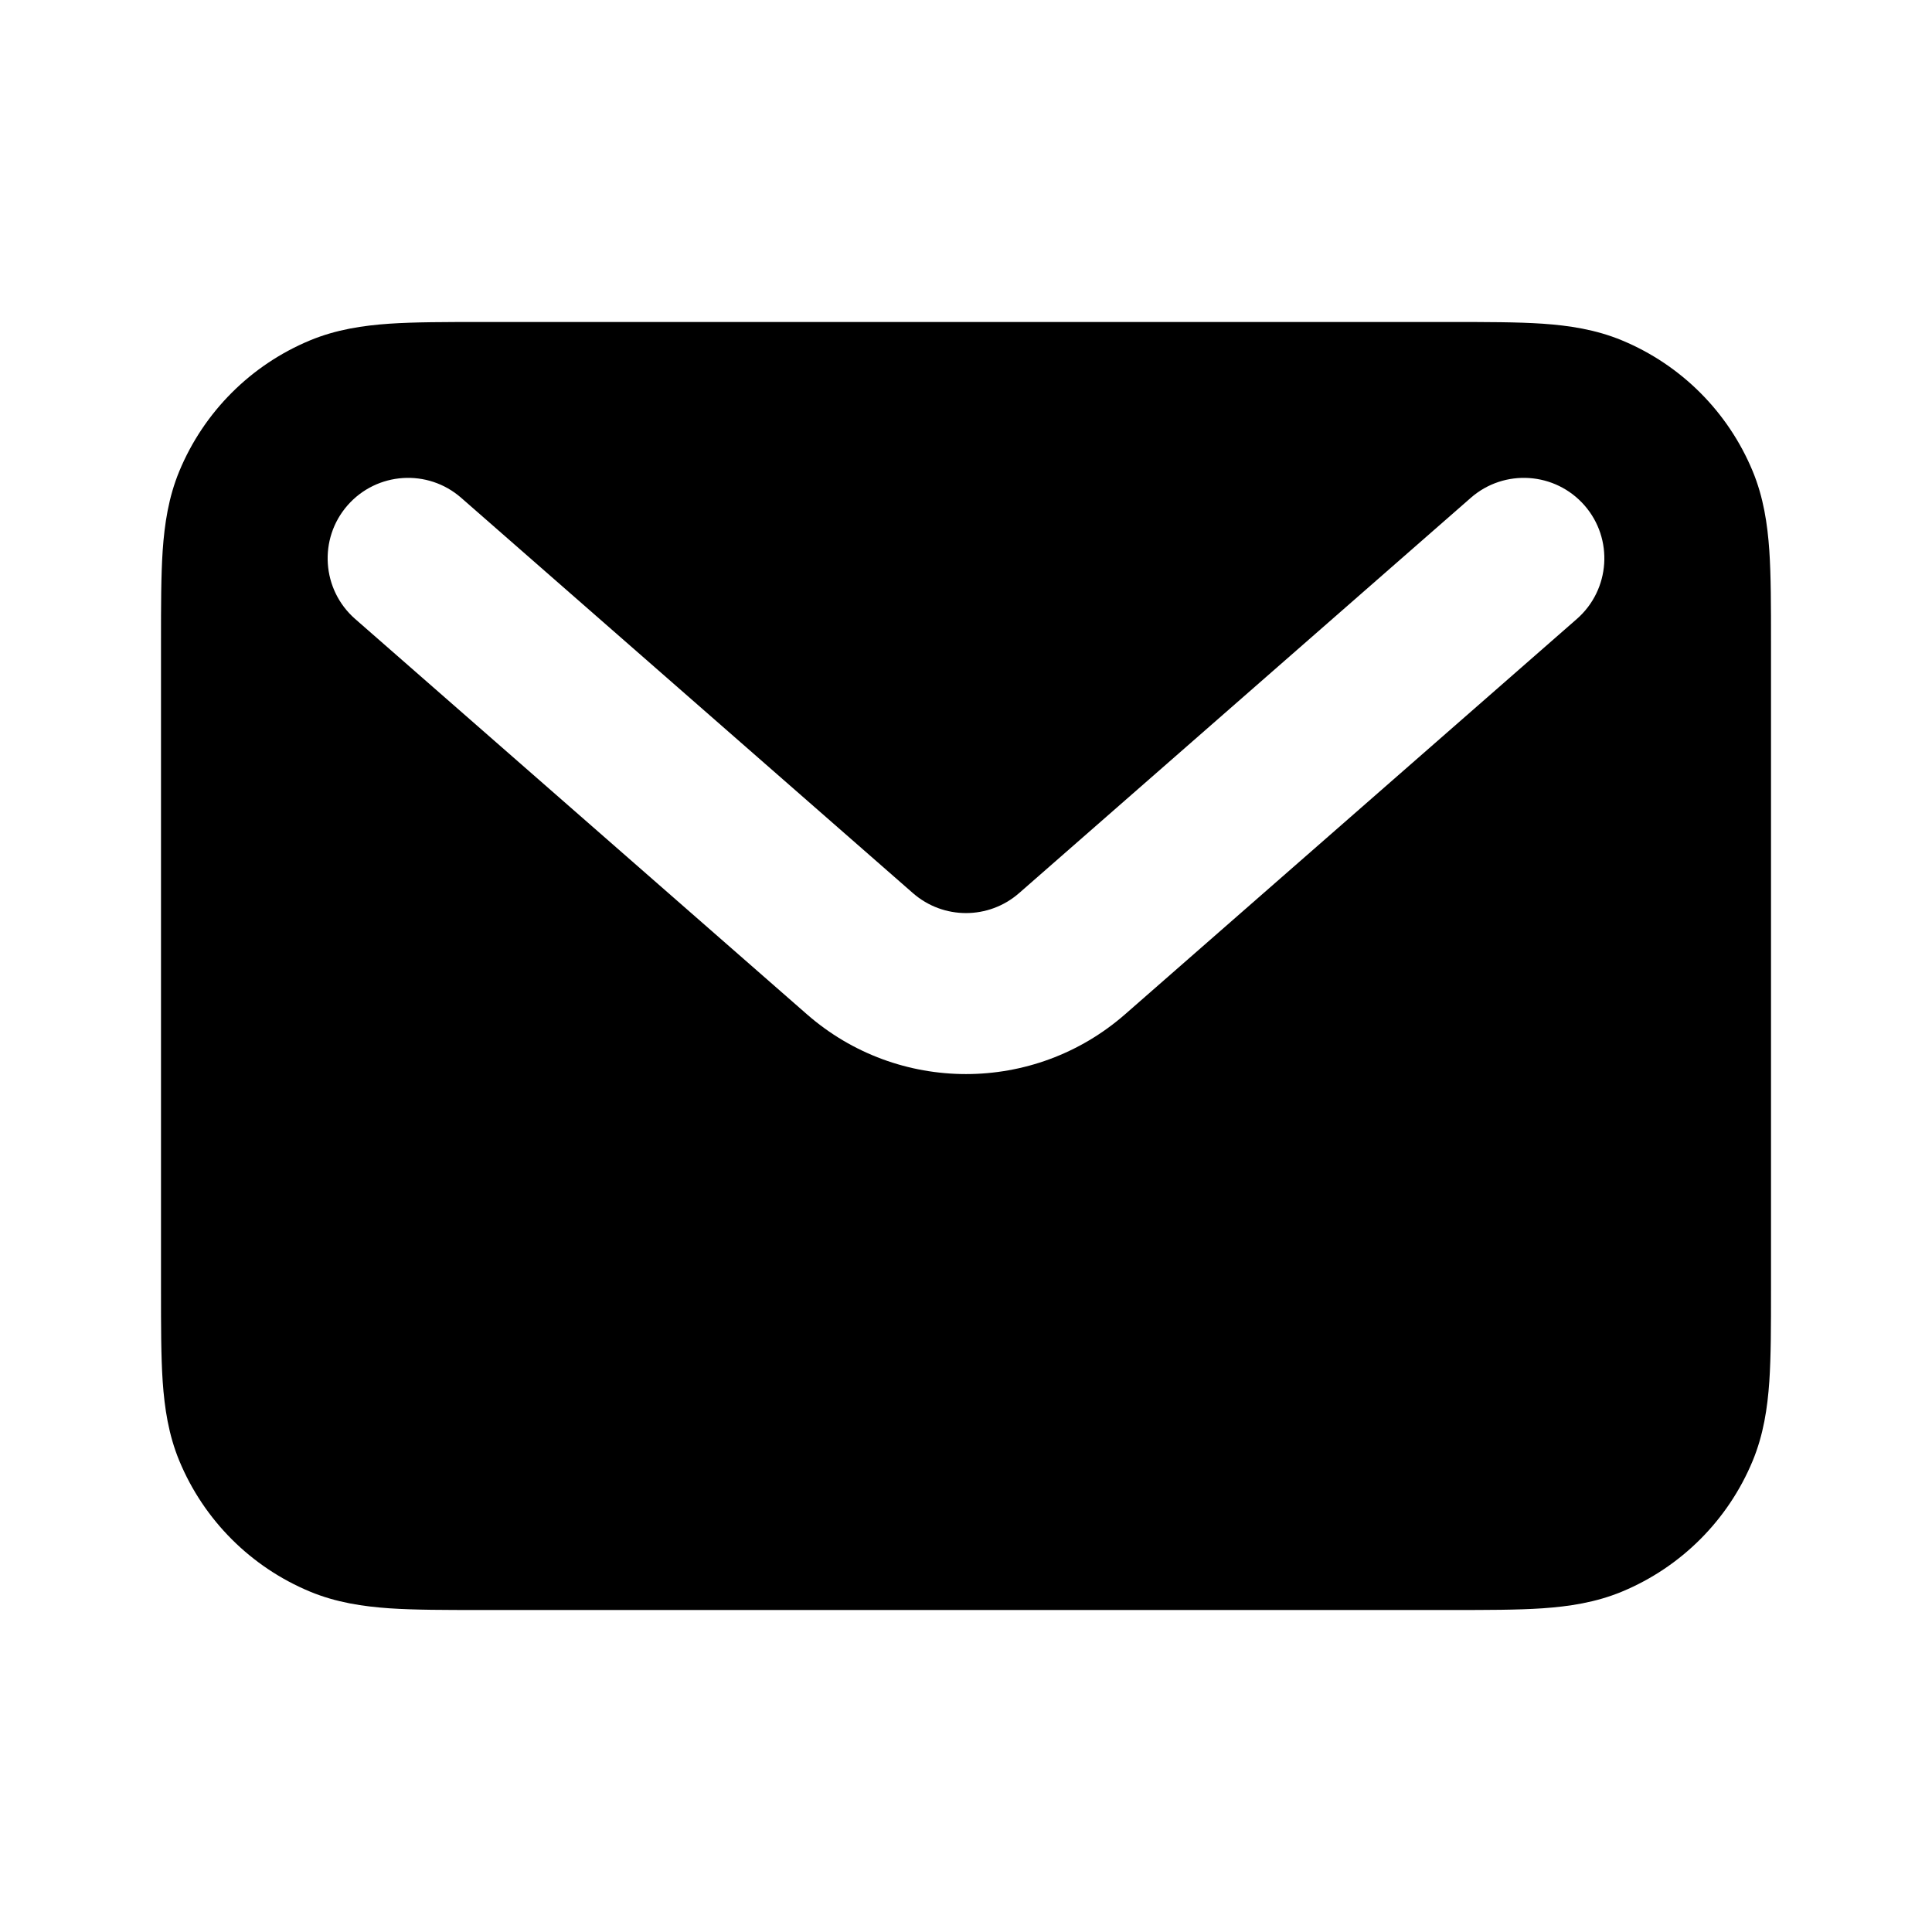
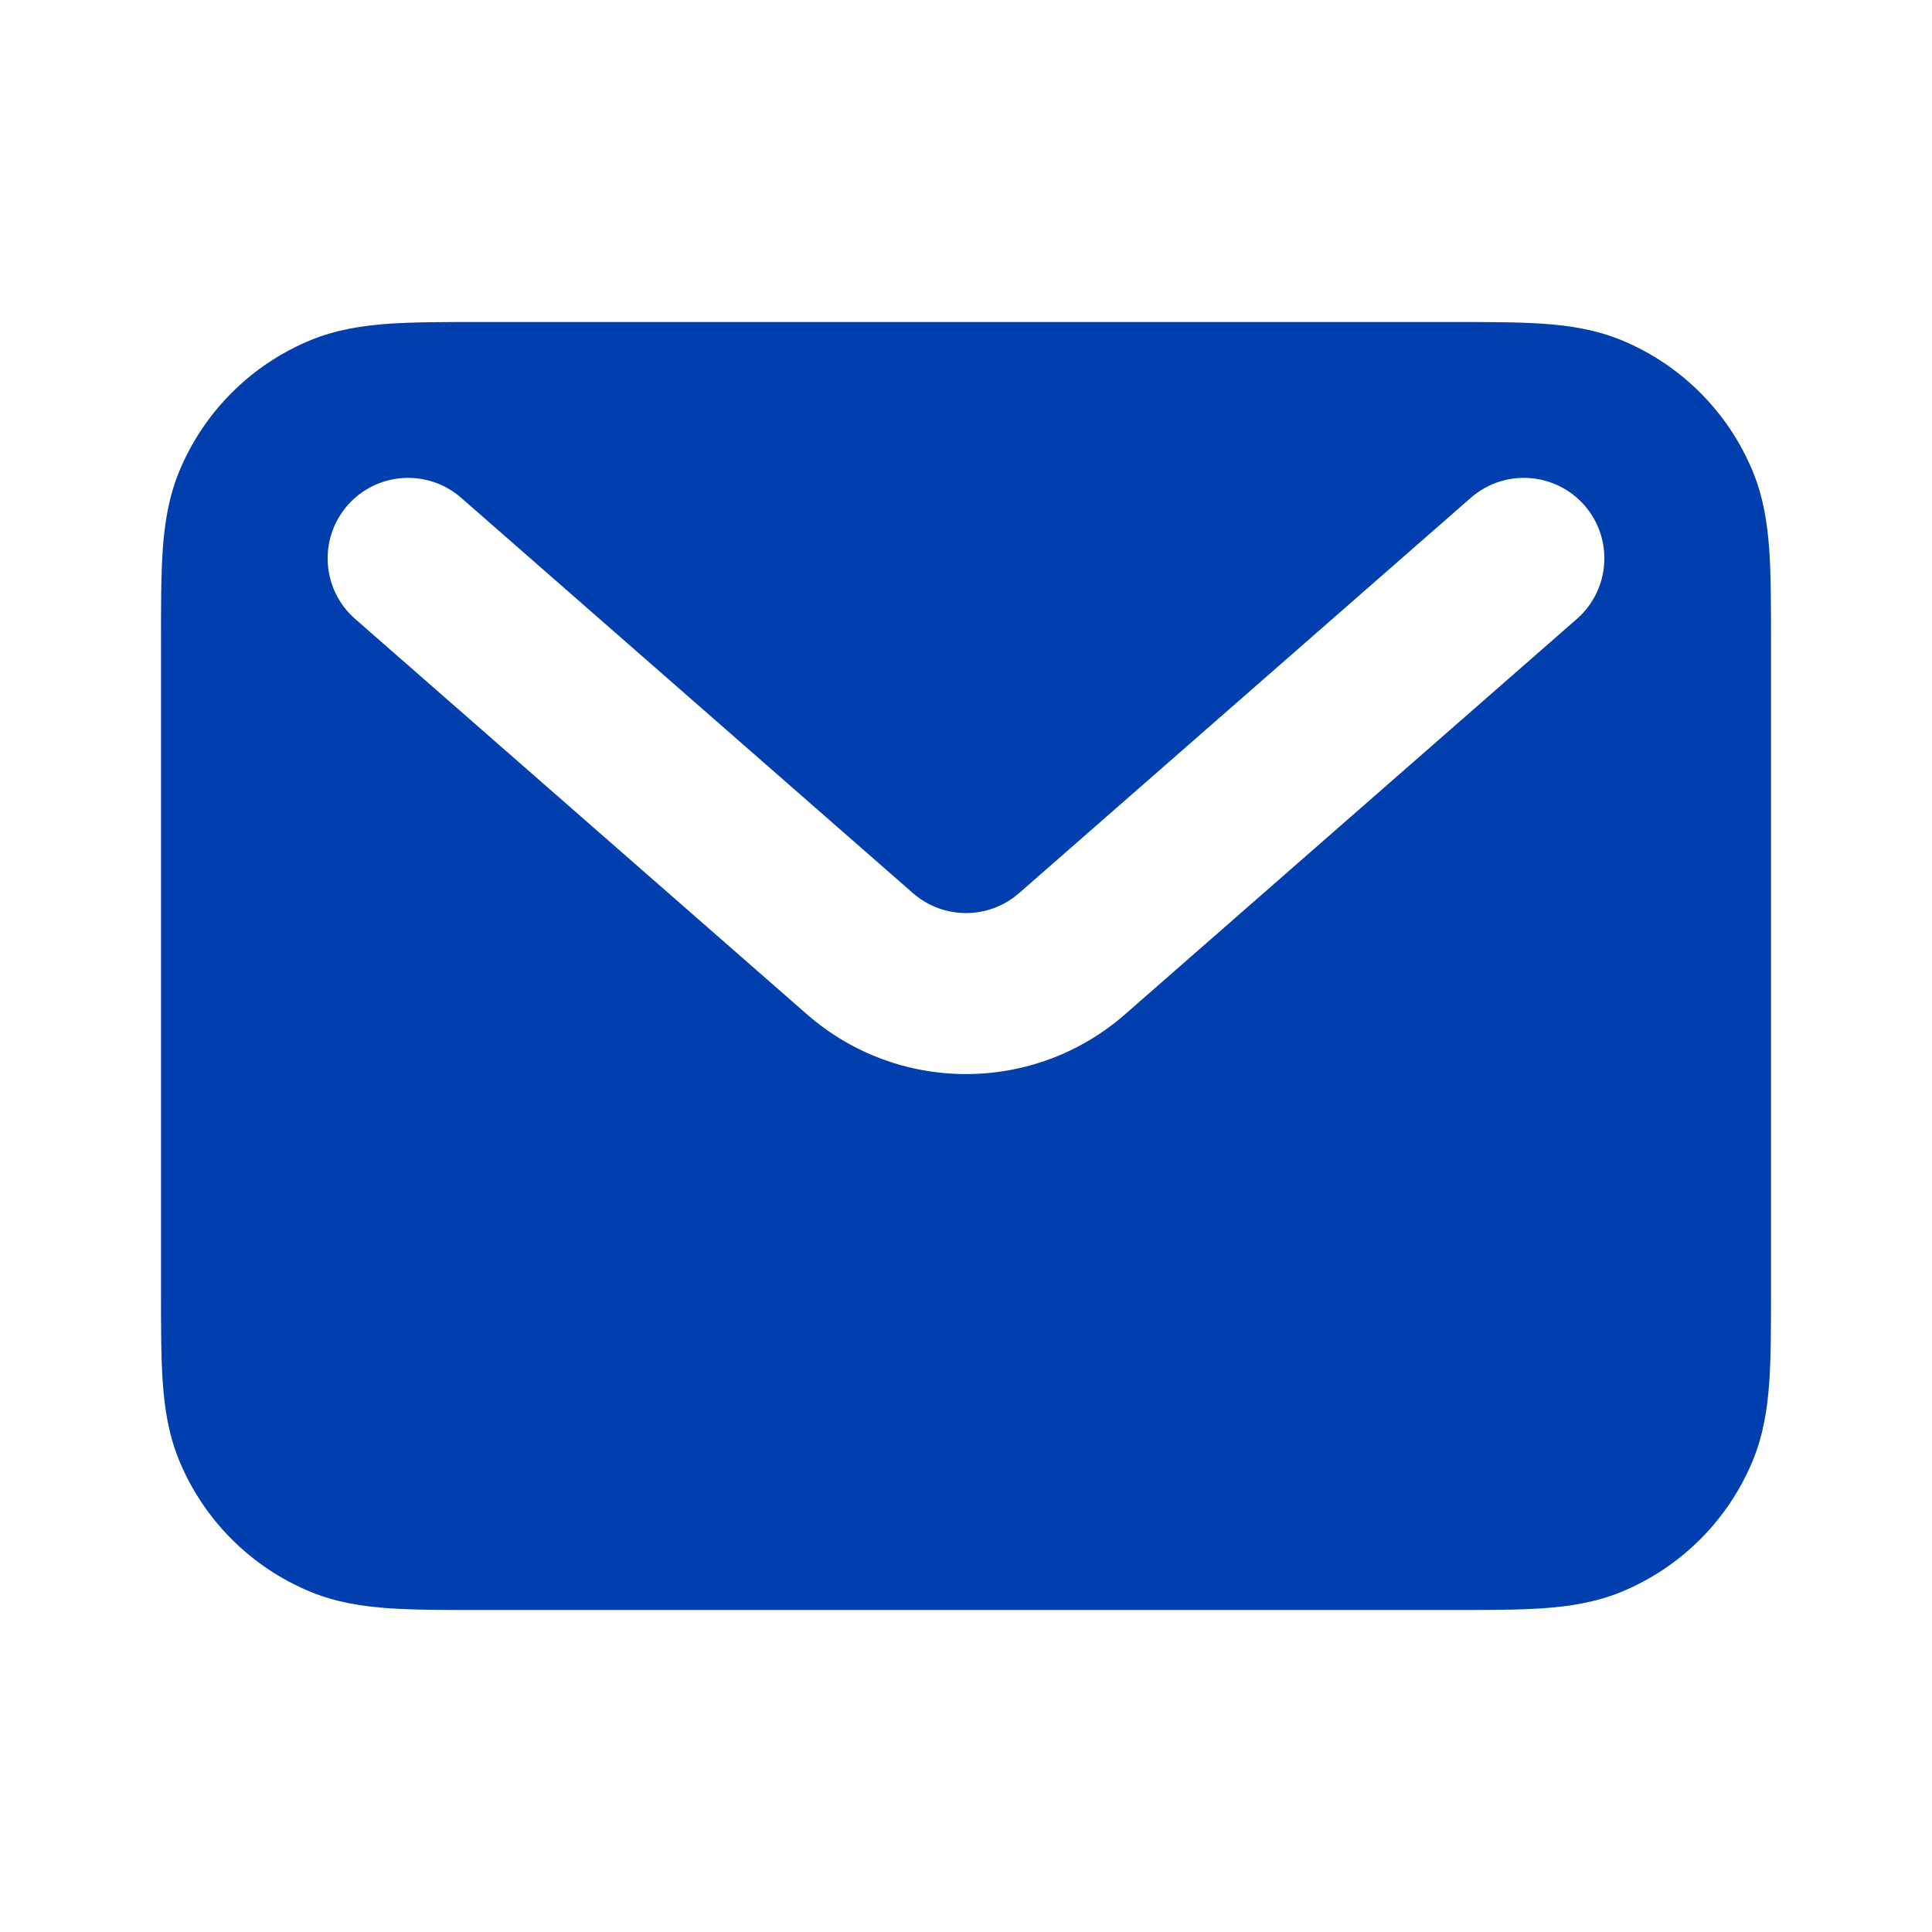
<svg xmlns="http://www.w3.org/2000/svg" width="800px" height="800px" viewBox="0 0 24 24" fill="none">
  <rect width="24" height="24" />
-   <path fill-rule="evenodd" clip-rule="evenodd" d="M5.968 4H18.032C18.471 4 18.849 4 19.162 4.021C19.492 4.044 19.822 4.093 20.148 4.228C20.883 4.533 21.467 5.117 21.772 5.852C21.907 6.178 21.956 6.508 21.979 6.838C22 7.151 22 7.529 22 7.968V16.032C22 16.471 22 16.849 21.979 17.162C21.956 17.492 21.907 17.822 21.772 18.148C21.467 18.883 20.883 19.467 20.148 19.772C19.822 19.907 19.492 19.956 19.162 19.979C18.849 20 18.471 20 18.032 20H5.968C5.529 20 5.151 20 4.838 19.979C4.508 19.956 4.178 19.907 3.852 19.772C3.117 19.467 2.533 18.883 2.228 18.148C2.093 17.822 2.044 17.492 2.021 17.162C2 16.849 2 16.471 2 16.032V7.968C2 7.529 2 7.151 2.021 6.838C2.044 6.508 2.093 6.178 2.228 5.852C2.533 5.117 3.117 4.533 3.852 4.228C4.178 4.093 4.508 4.044 4.838 4.021C5.151 4 5.529 4 5.968 4ZM4.317 6.278C4.681 5.862 5.313 5.82 5.729 6.184L11.341 11.095C11.719 11.425 12.281 11.425 12.659 11.095L18.271 6.184C18.687 5.82 19.319 5.862 19.683 6.278C20.046 6.693 20.004 7.325 19.588 7.689L13.976 12.6C12.844 13.59 11.156 13.59 10.024 12.6L4.412 7.689C3.996 7.325 3.954 6.693 4.317 6.278Z" fill="#000000" />
+   <path fill-rule="evenodd" clip-rule="evenodd" d="M5.968 4H18.032C18.471 4 18.849 4 19.162 4.021C19.492 4.044 19.822 4.093 20.148 4.228C20.883 4.533 21.467 5.117 21.772 5.852C21.907 6.178 21.956 6.508 21.979 6.838C22 7.151 22 7.529 22 7.968V16.032C22 16.471 22 16.849 21.979 17.162C21.956 17.492 21.907 17.822 21.772 18.148C21.467 18.883 20.883 19.467 20.148 19.772C19.822 19.907 19.492 19.956 19.162 19.979C18.849 20 18.471 20 18.032 20H5.968C5.529 20 5.151 20 4.838 19.979C4.508 19.956 4.178 19.907 3.852 19.772C3.117 19.467 2.533 18.883 2.228 18.148C2.093 17.822 2.044 17.492 2.021 17.162C2 16.849 2 16.471 2 16.032V7.968C2 7.529 2 7.151 2.021 6.838C2.044 6.508 2.093 6.178 2.228 5.852C2.533 5.117 3.117 4.533 3.852 4.228C4.178 4.093 4.508 4.044 4.838 4.021C5.151 4 5.529 4 5.968 4ZM4.317 6.278C4.681 5.862 5.313 5.82 5.729 6.184L11.341 11.095C11.719 11.425 12.281 11.425 12.659 11.095L18.271 6.184C18.687 5.82 19.319 5.862 19.683 6.278C20.046 6.693 20.004 7.325 19.588 7.689L13.976 12.6C12.844 13.59 11.156 13.59 10.024 12.6L4.412 7.689C3.996 7.325 3.954 6.693 4.317 6.278Z" fill="#013eae" />
</svg>
